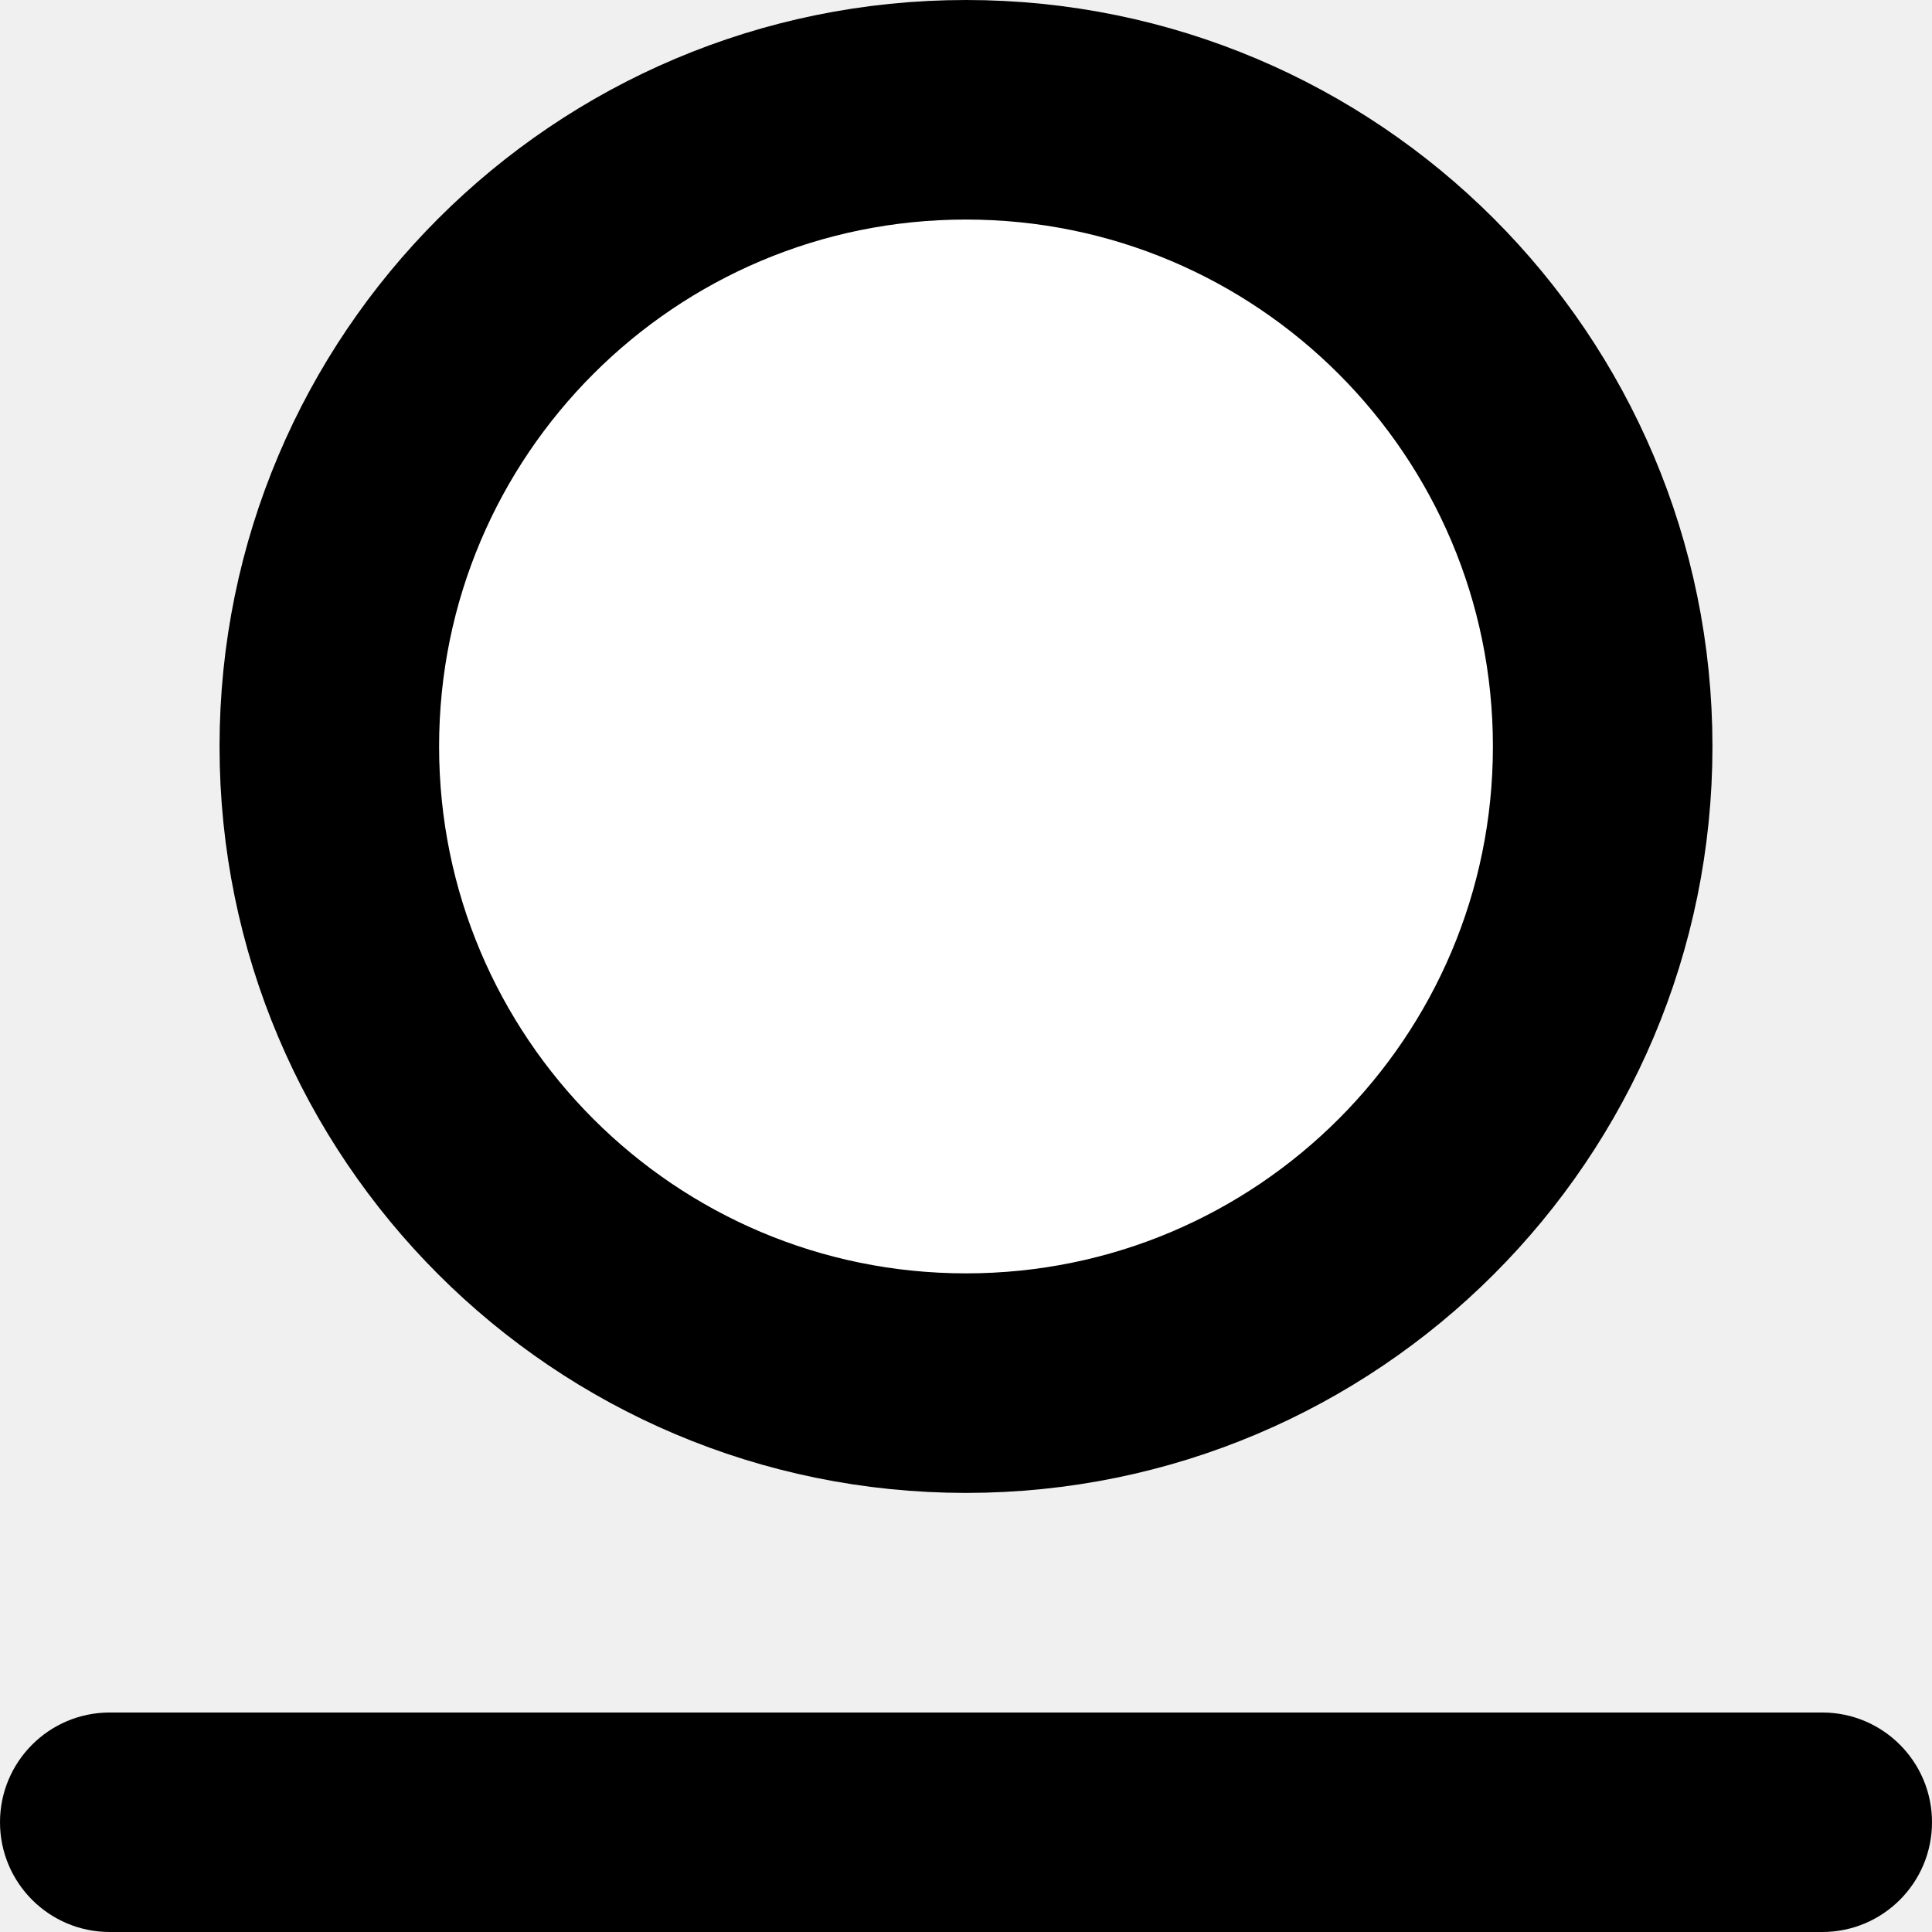
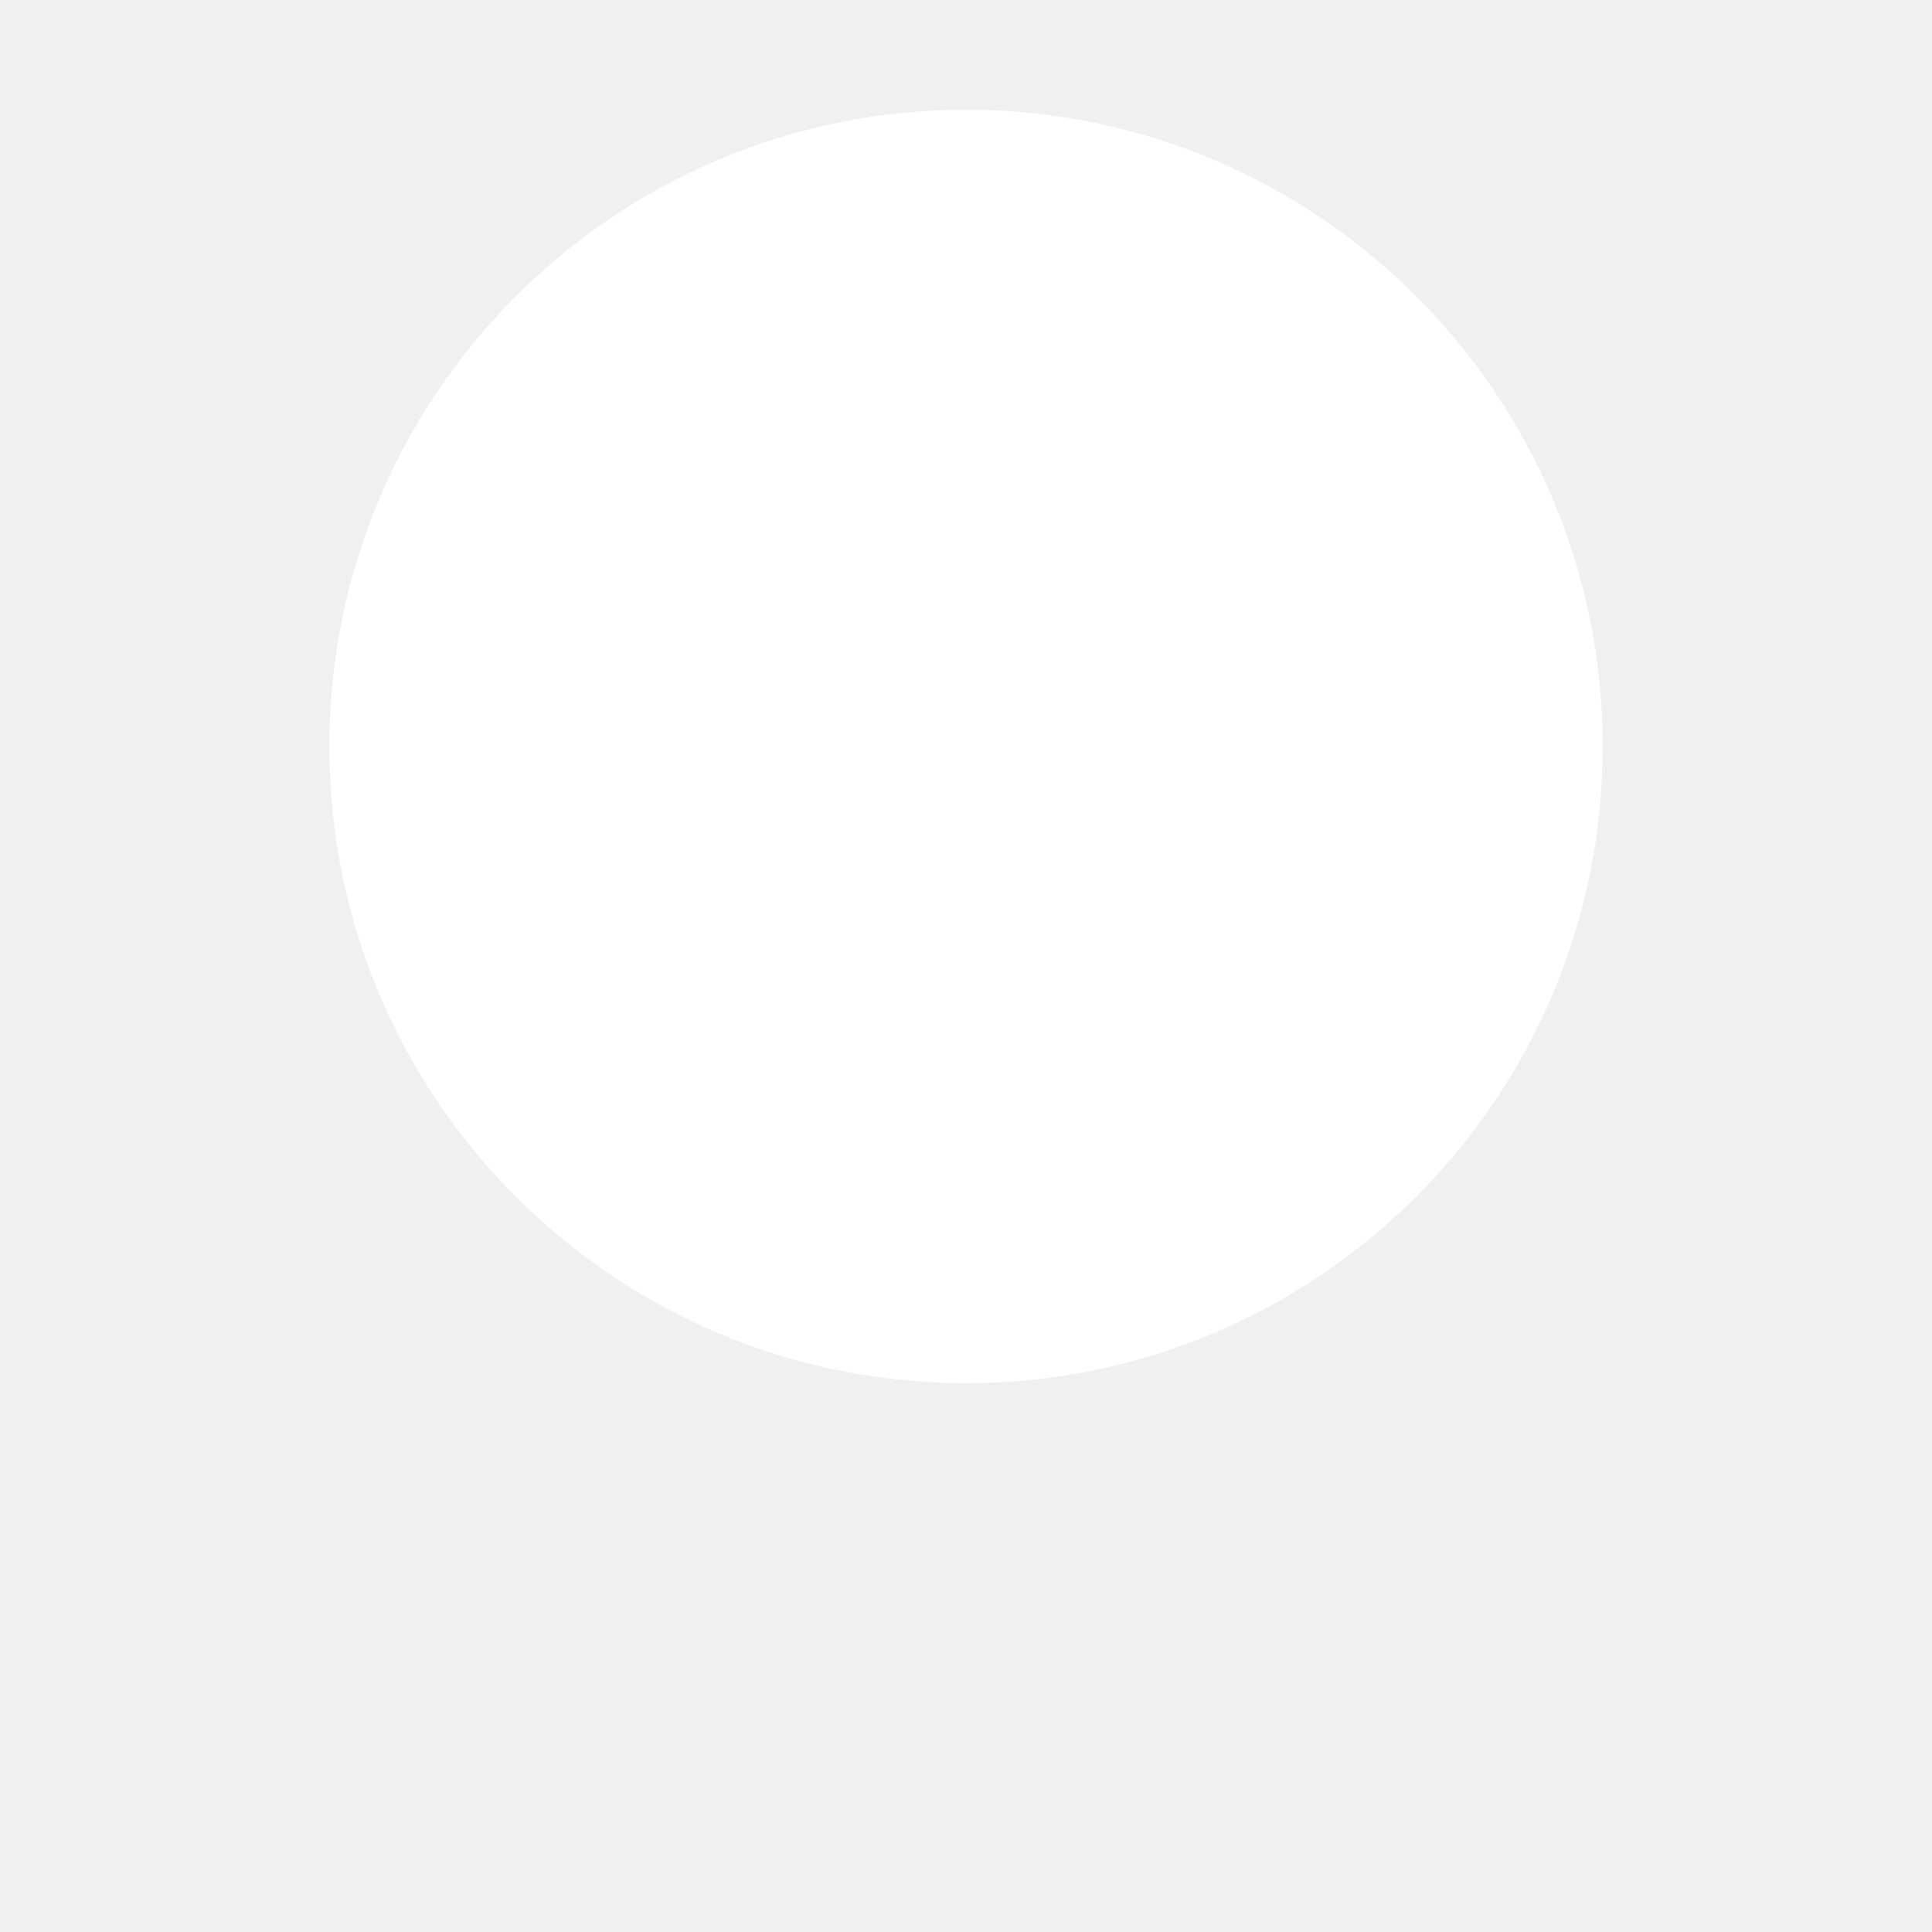
<svg xmlns="http://www.w3.org/2000/svg" viewBox="0 0 220 220" fill="none">
-   <path d="M0 207.503C0 200.601 5.595 195.006 12.497 195.006H110H207.503C214.405 195.006 220 200.601 220 207.503C220 214.405 214.405 220 207.503 220H12.497C5.595 220 0 214.405 0 207.503Z" fill="black" className="white" />
+   <path d="M0 207.503C0 200.601 5.595 195.006 12.497 195.006H110H207.503C214.405 195.006 220 200.601 220 207.503C220 214.405 214.405 220 207.503 220H12.497C5.595 220 0 214.405 0 207.503Z" fill="{{color}}" />
  <g viewBox="0 0 220 220" preserveAspectRatio="none">
-     <path d="M182.5 85C182.5 125.041 150.041 157.5 110 157.5C69.959 157.5 37.5 125.041 37.5 85C37.5 44.959 69.959 12.5 110 12.5C150.041 12.5 182.5 44.959 182.5 85Z" fill="white" stroke="black" stroke-width="25" className="white" />
+     <path d="M182.5 85C182.5 125.041 150.041 157.5 110 157.5C69.959 157.5 37.5 125.041 37.5 85C37.5 44.959 69.959 12.5 110 12.5C150.041 12.5 182.5 44.959 182.5 85Z" fill="white" stroke="{{color}}" stroke-width="25" />
    <g transform="translate(55, 30)">
      <g transform="scale(0.5)">{{logo}}</g>
    </g>
  </g>
</svg>
